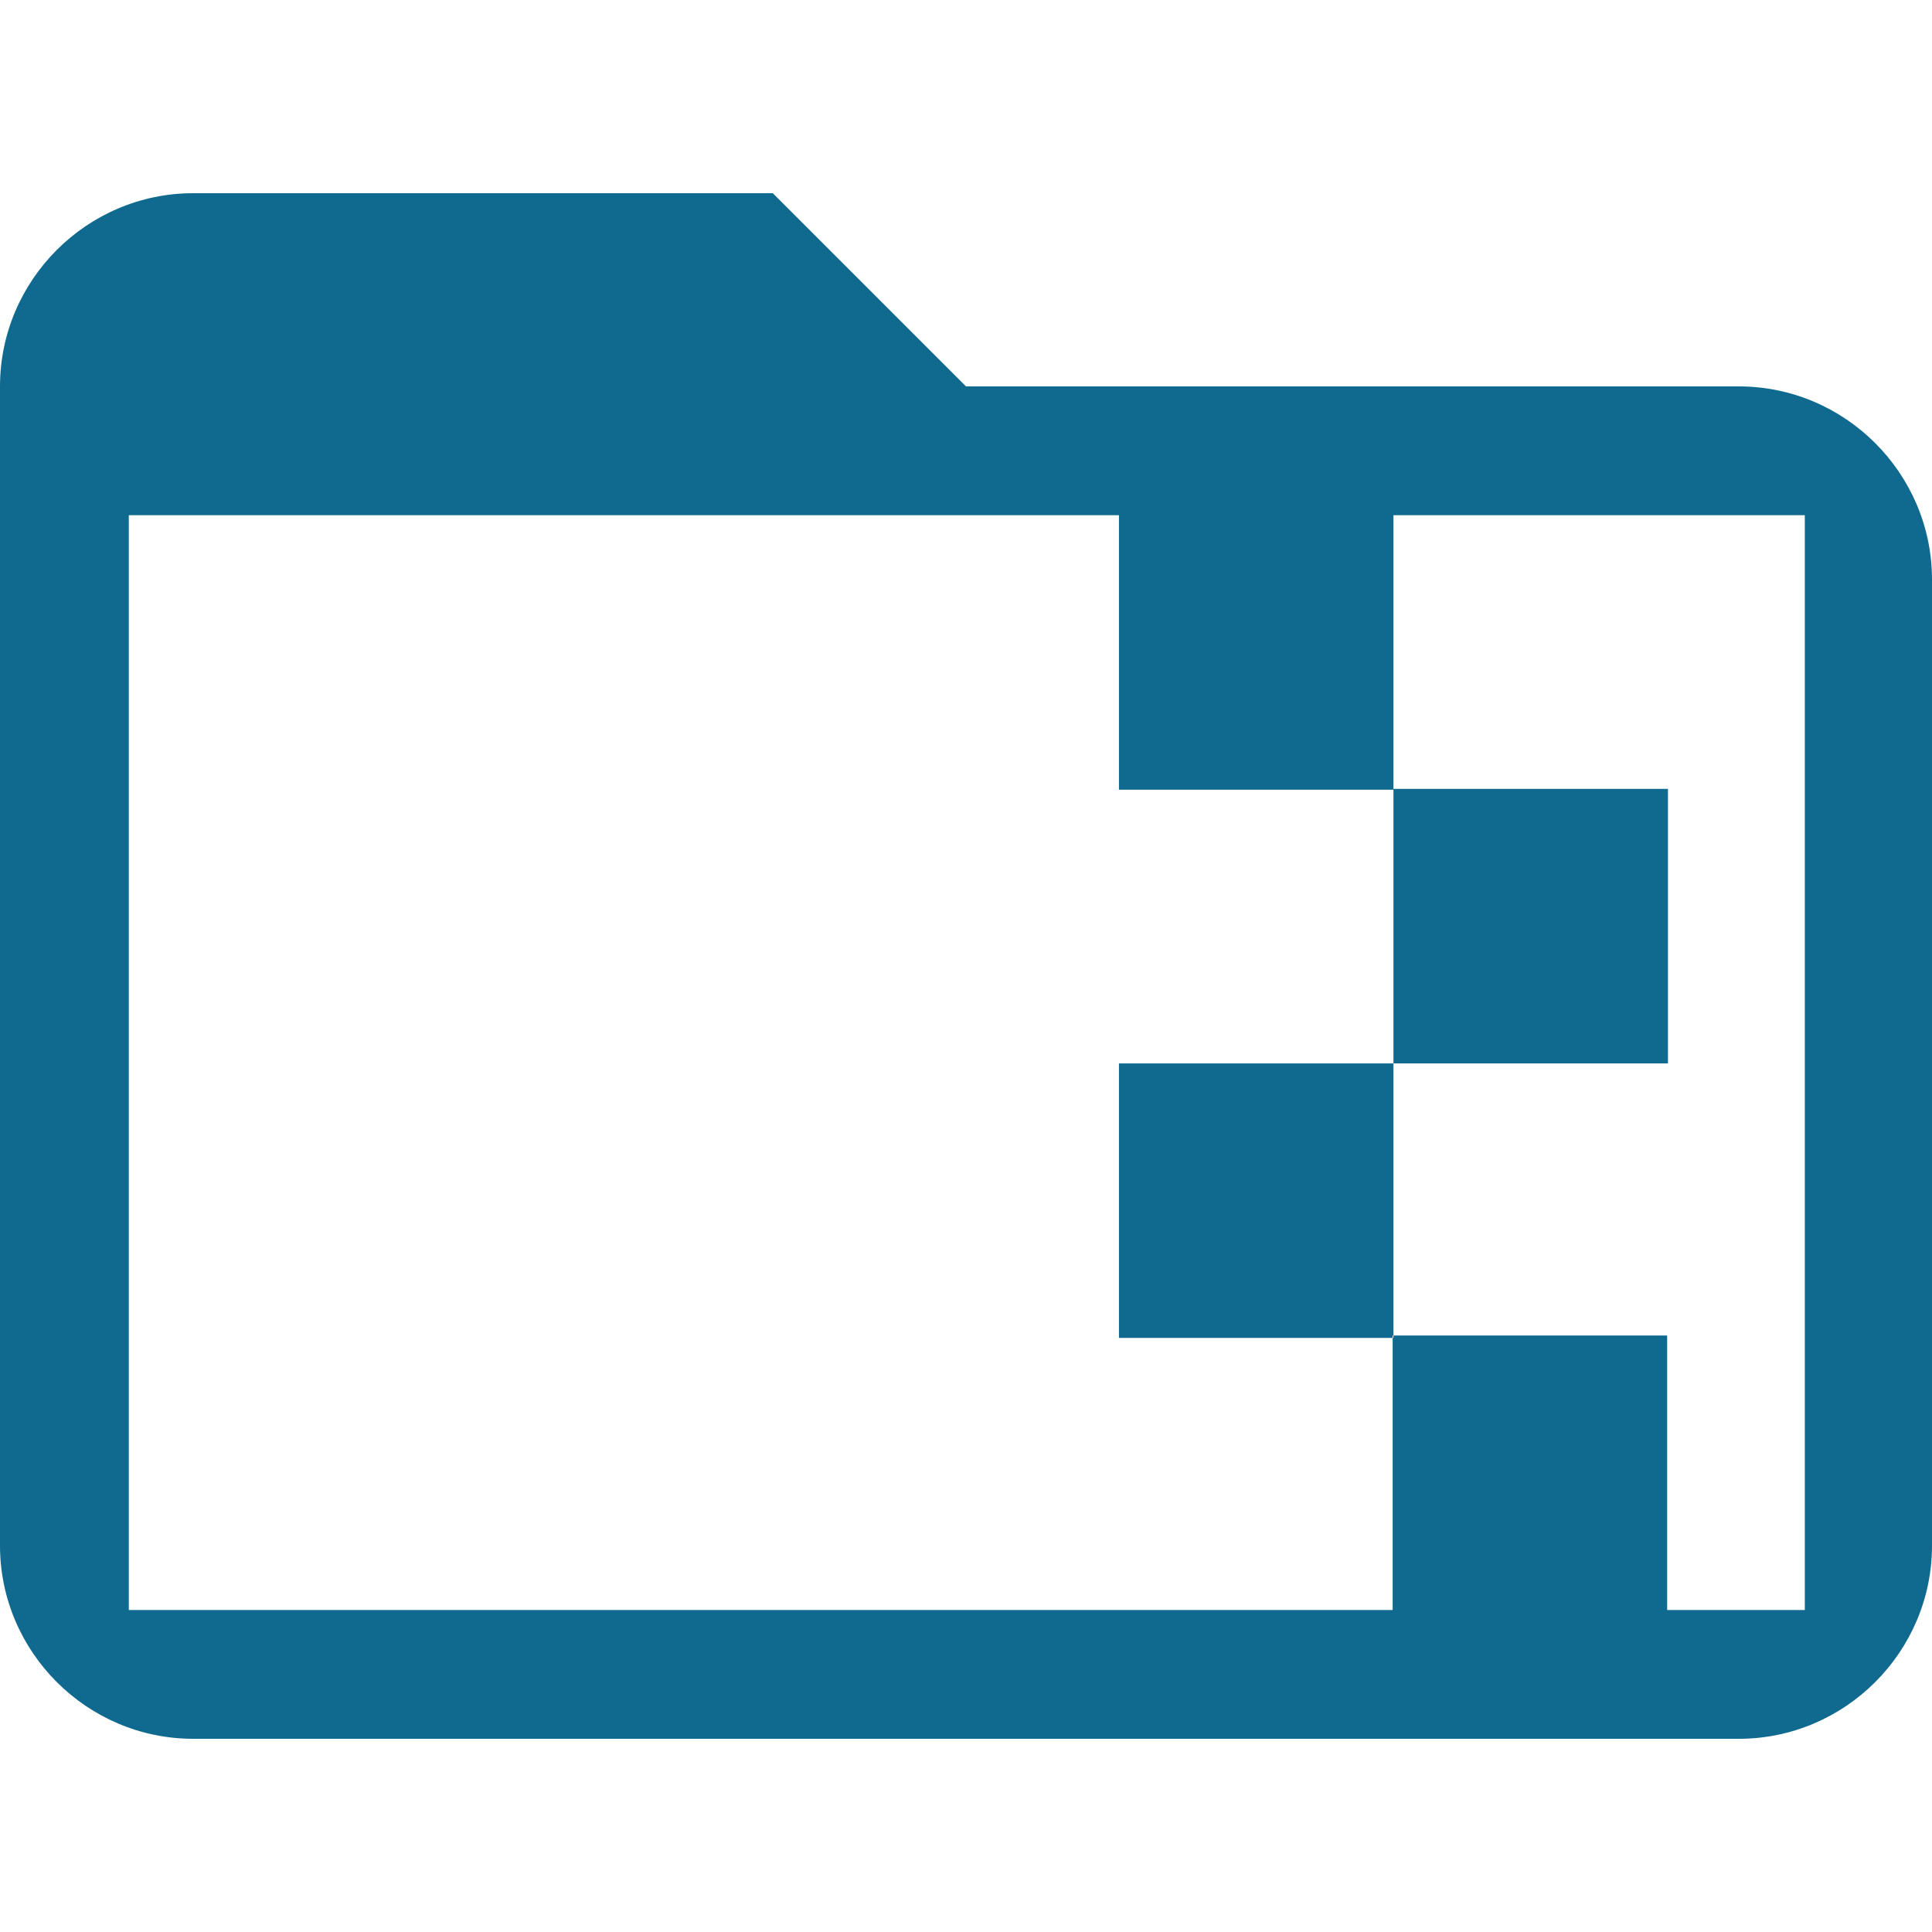
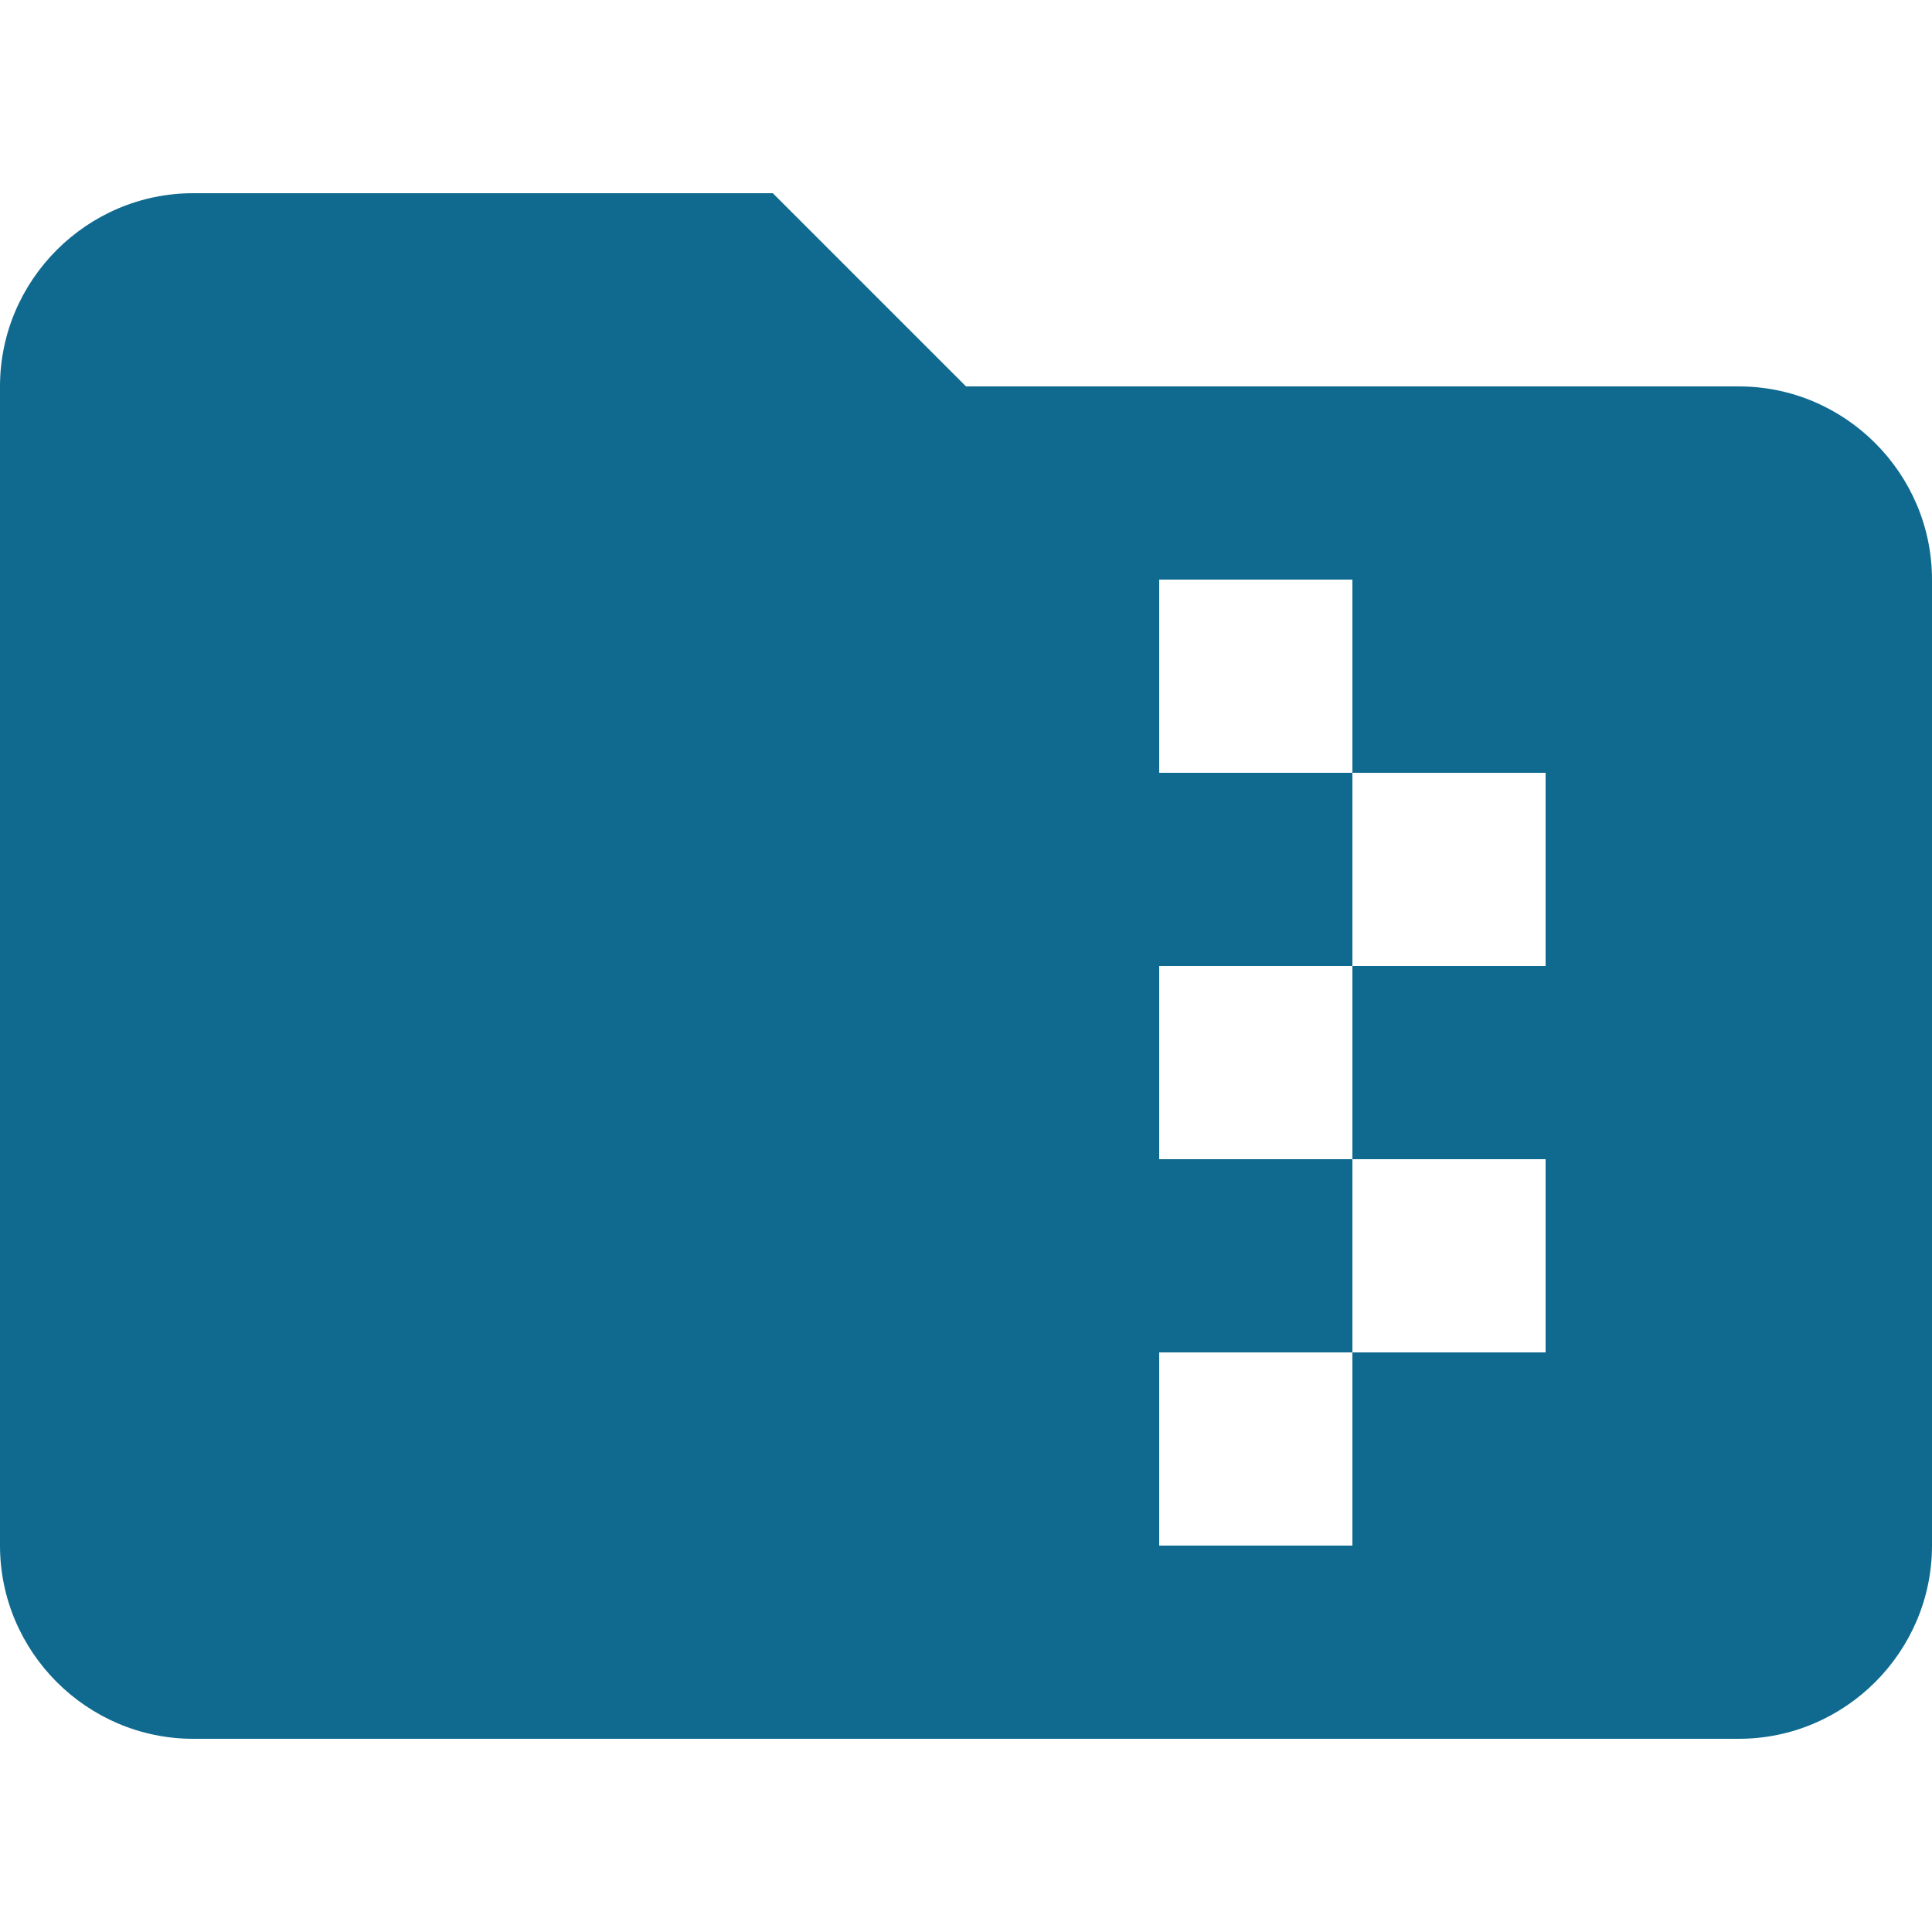
<svg xmlns="http://www.w3.org/2000/svg" version="1.1" viewBox="0 0 24 24">
-   <path d="m21.6 4.8h-9.6l-2.4-2.4h-7.2c-1.32 0-2.4 1.08-2.4 2.4v14.4c0 1.32 1.08 2.4 2.4 2.4h19.2c1.32 0 2.4-1.08 2.4-2.4v-12c0-1.32-1.08-2.4-2.4-2.4m-0.89 15.2v-3.41h-3.41v3.41h-15.7v-13.6h12.3v3.41h3.41v-3.41h5.11v13.6m-5.11-10.2h3.41v3.41h-3.41m-3.41 0h3.41v3.41h-3.41" fill="#106a90" stroke-width="1.2" />
+   <path d="m21.6 4.8h-9.6l-2.4-2.4h-7.2c-1.32 0-2.4 1.08-2.4 2.4v14.4c0 1.32 1.08 2.4 2.4 2.4h19.2c1.32 0 2.4-1.08 2.4-2.4v-12c0-1.32-1.08-2.4-2.4-2.4m-2.4 7.2h-2.4v2.4h2.4v2.4h-2.4v2.4h-2.4v-2.4h2.4v-2.4h-2.4v-2.4h2.4v-2.4h-2.4v-2.4h2.4v2.4h2.4z" fill="#106a90" stroke-width="1.2" />
</svg>
